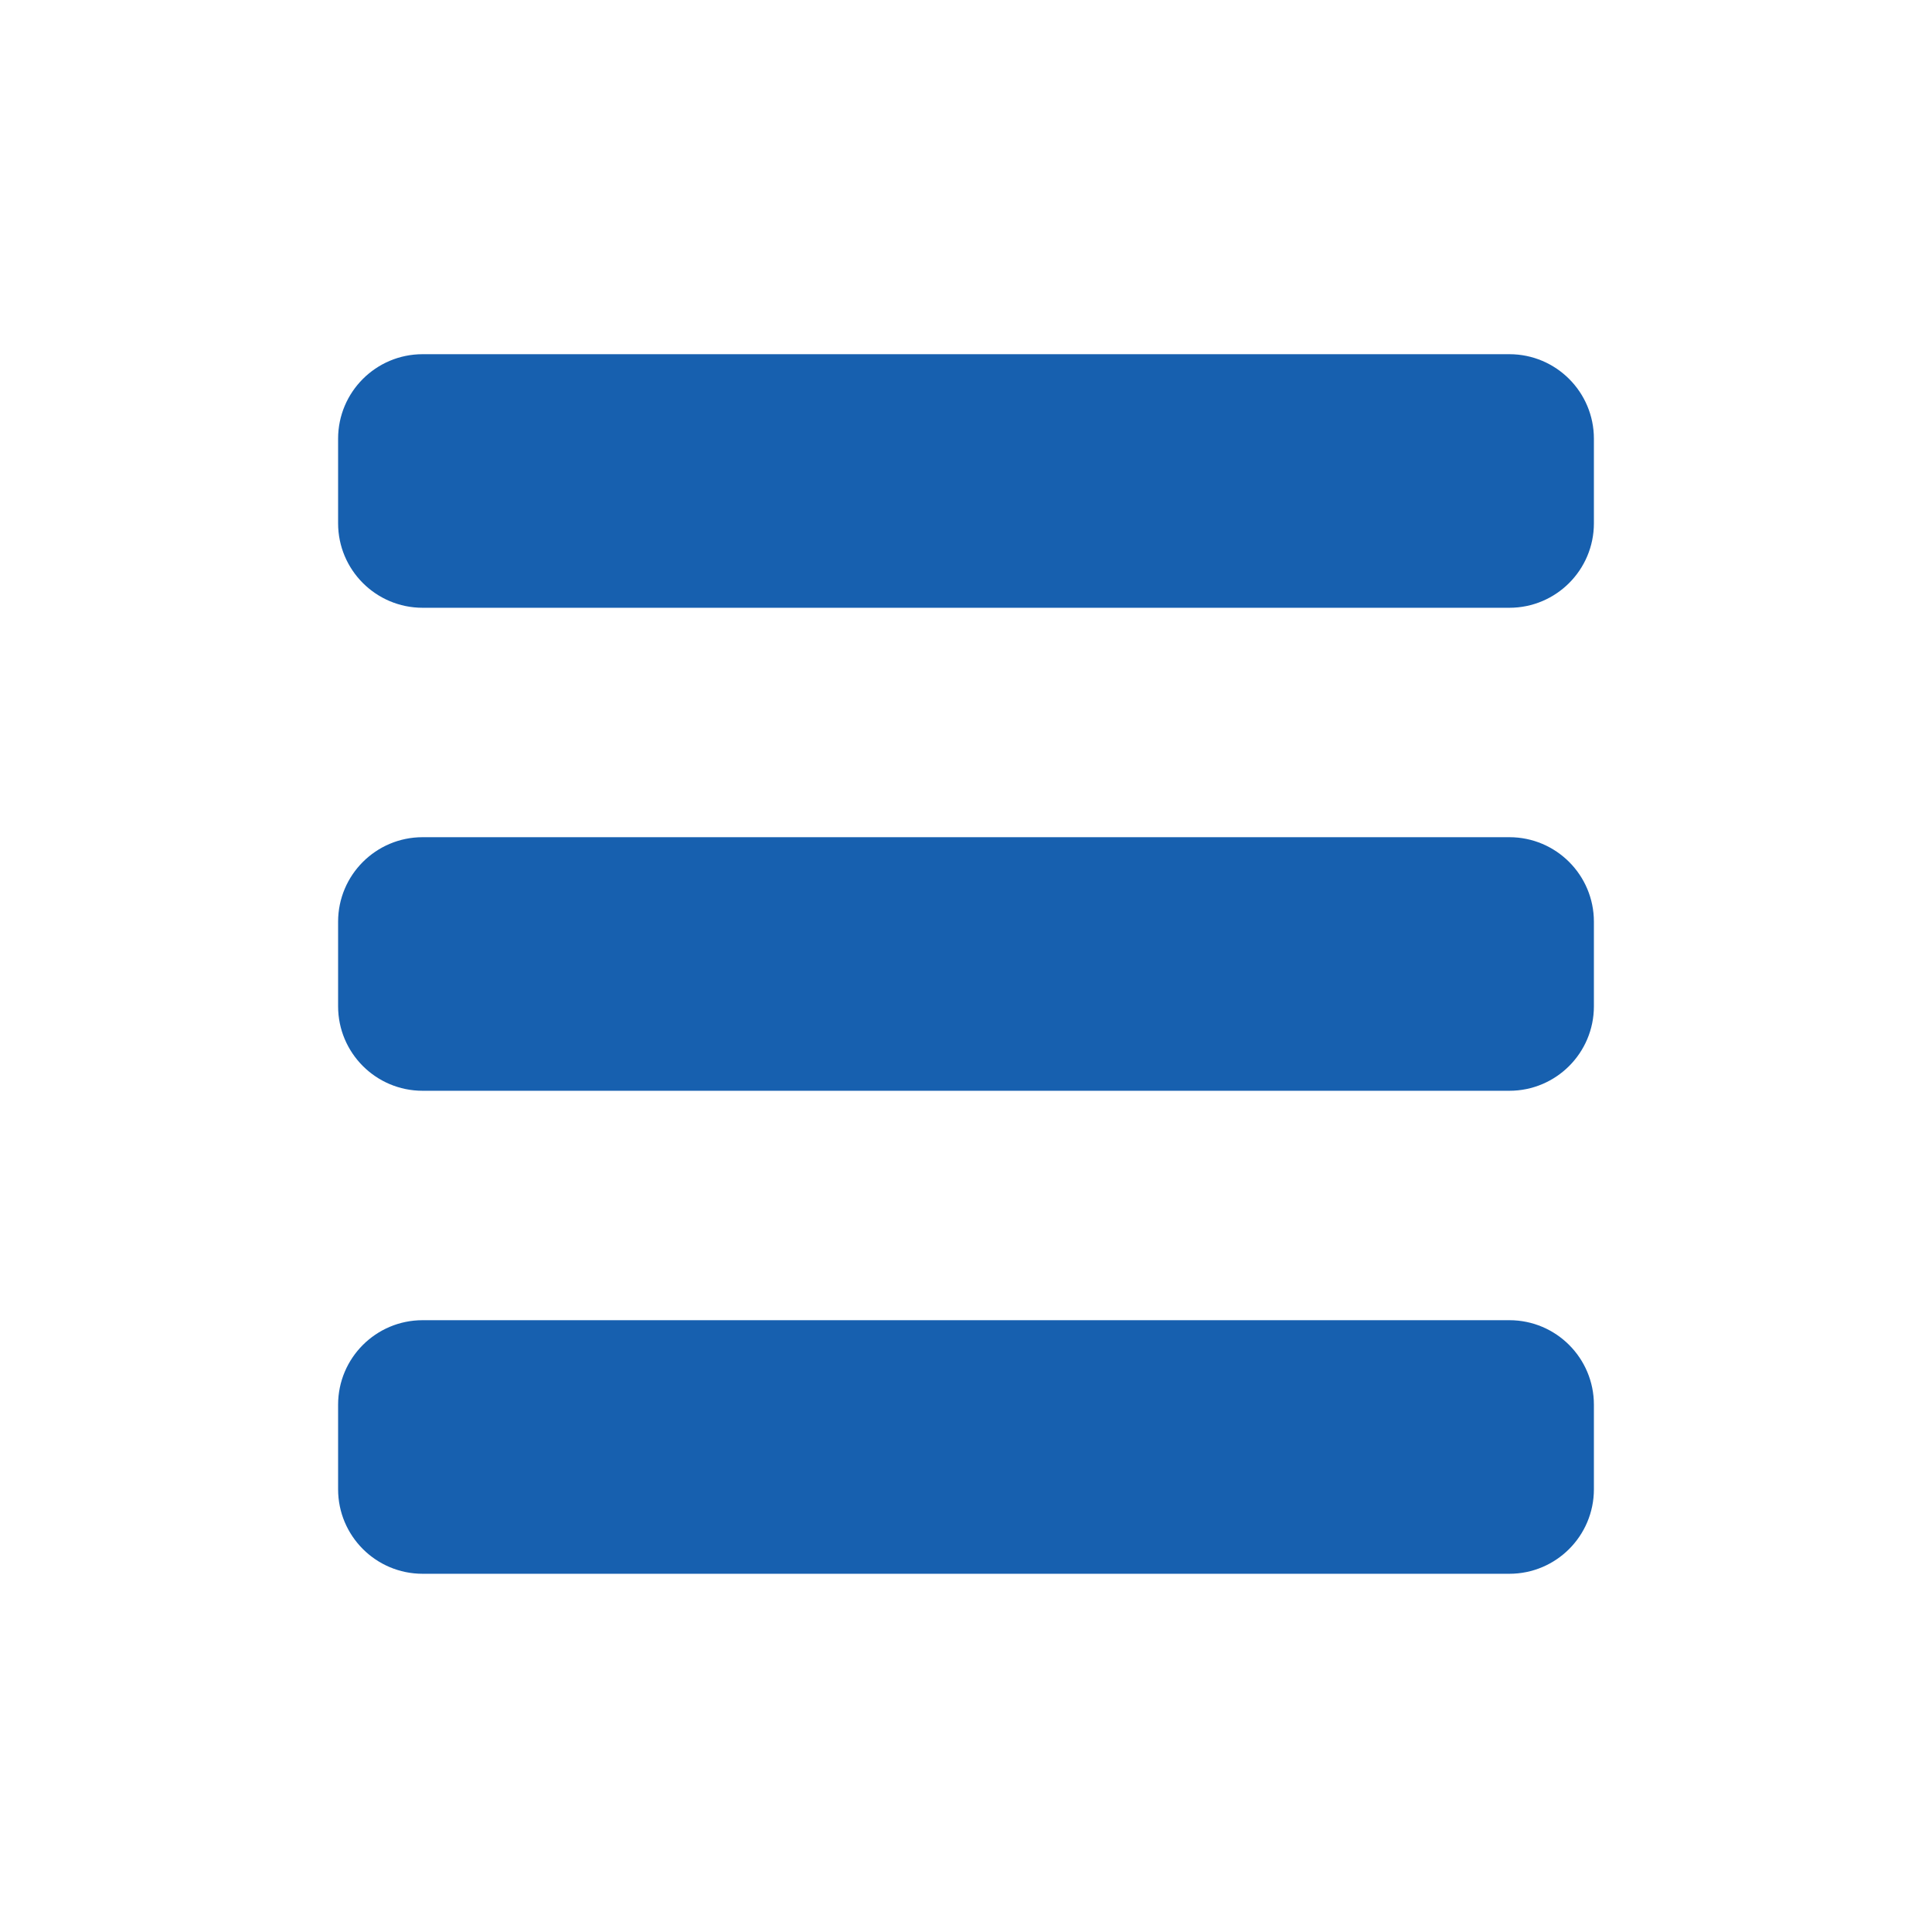
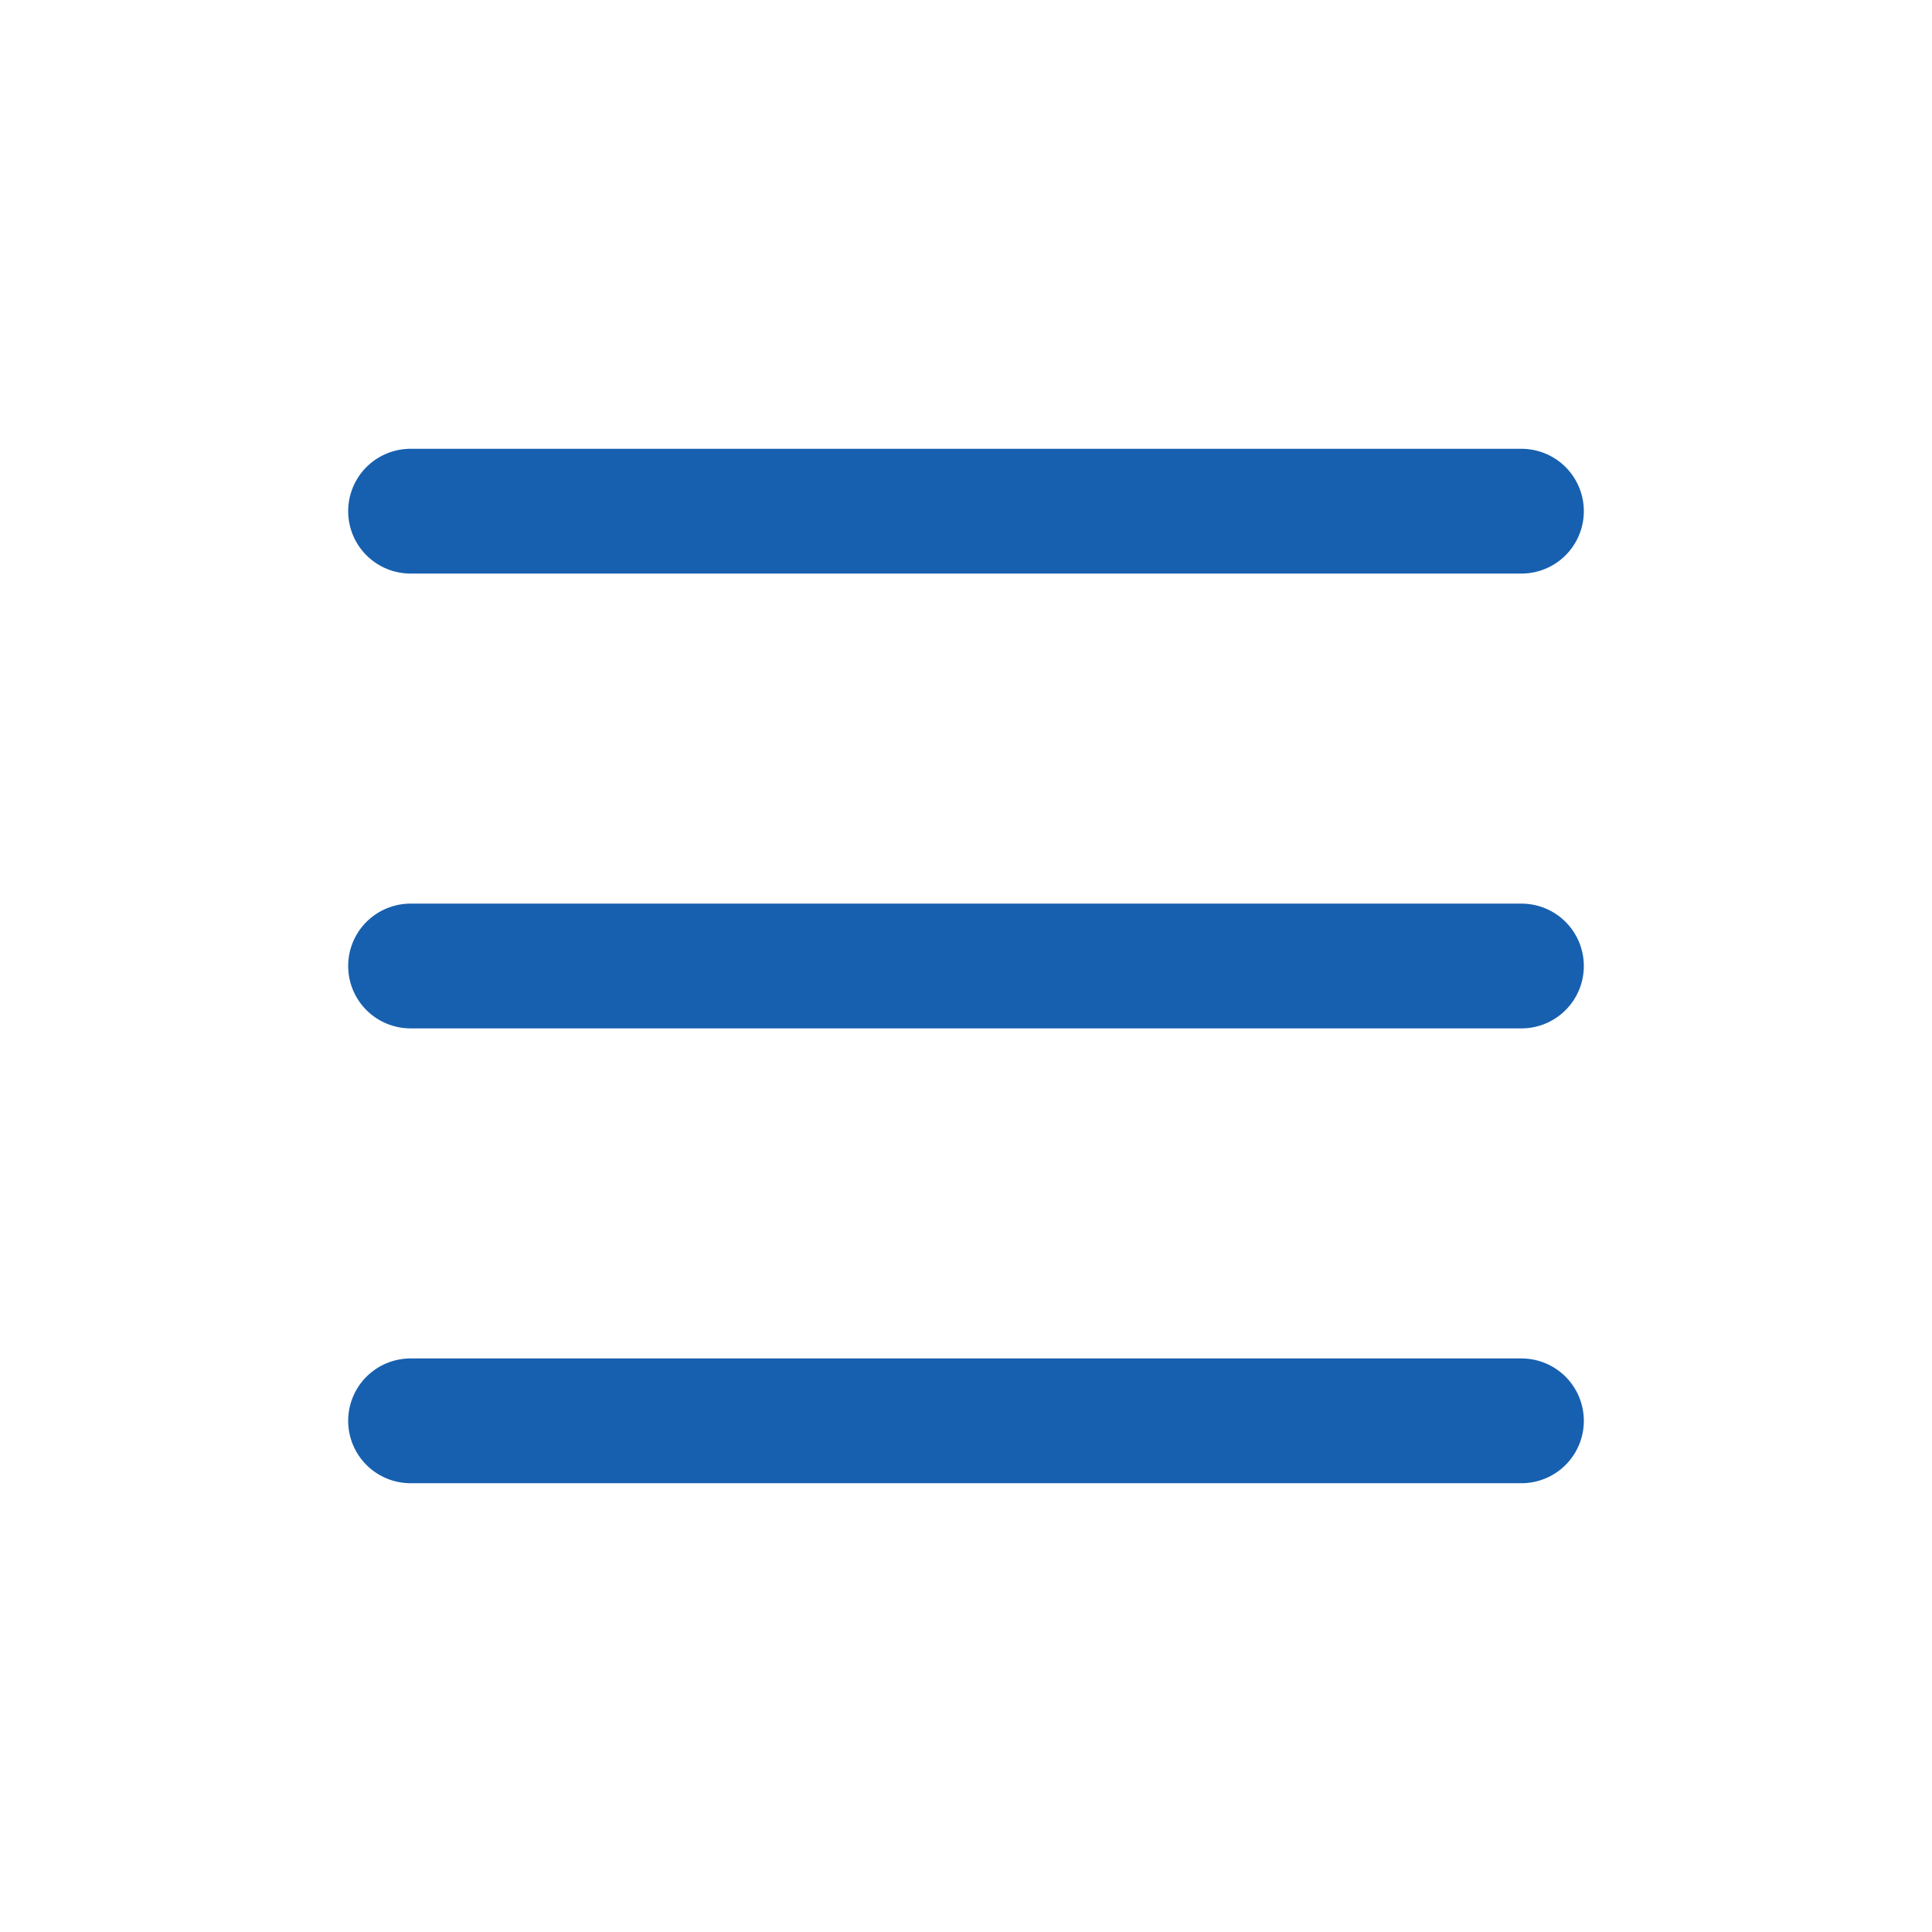
<svg xmlns="http://www.w3.org/2000/svg" width="24" height="24" viewBox="0 0 24 24" fill="none" aria-hidden="true" focusable="false">
-   <g fill="#1760af">
-     <rect x="4.2" y="4.4" width="15.6" height="3.15" rx="1.05" />
-     <rect x="4.2" y="10.4" width="15.6" height="3.15" rx="1.05" />
-     <rect x="4.2" y="16.4" width="15.6" height="3.15" rx="1.05" />
+   <g fill="none" stroke="#1760af" stroke-width="1.55" stroke-linecap="round" stroke-linejoin="round">
+     <path d="M5.1 6.35h13.8" />
+     <path d="M5.1 12h13.8" />
+     <path d="M5.1 17.65h13.8" />
  </g>
</svg>
